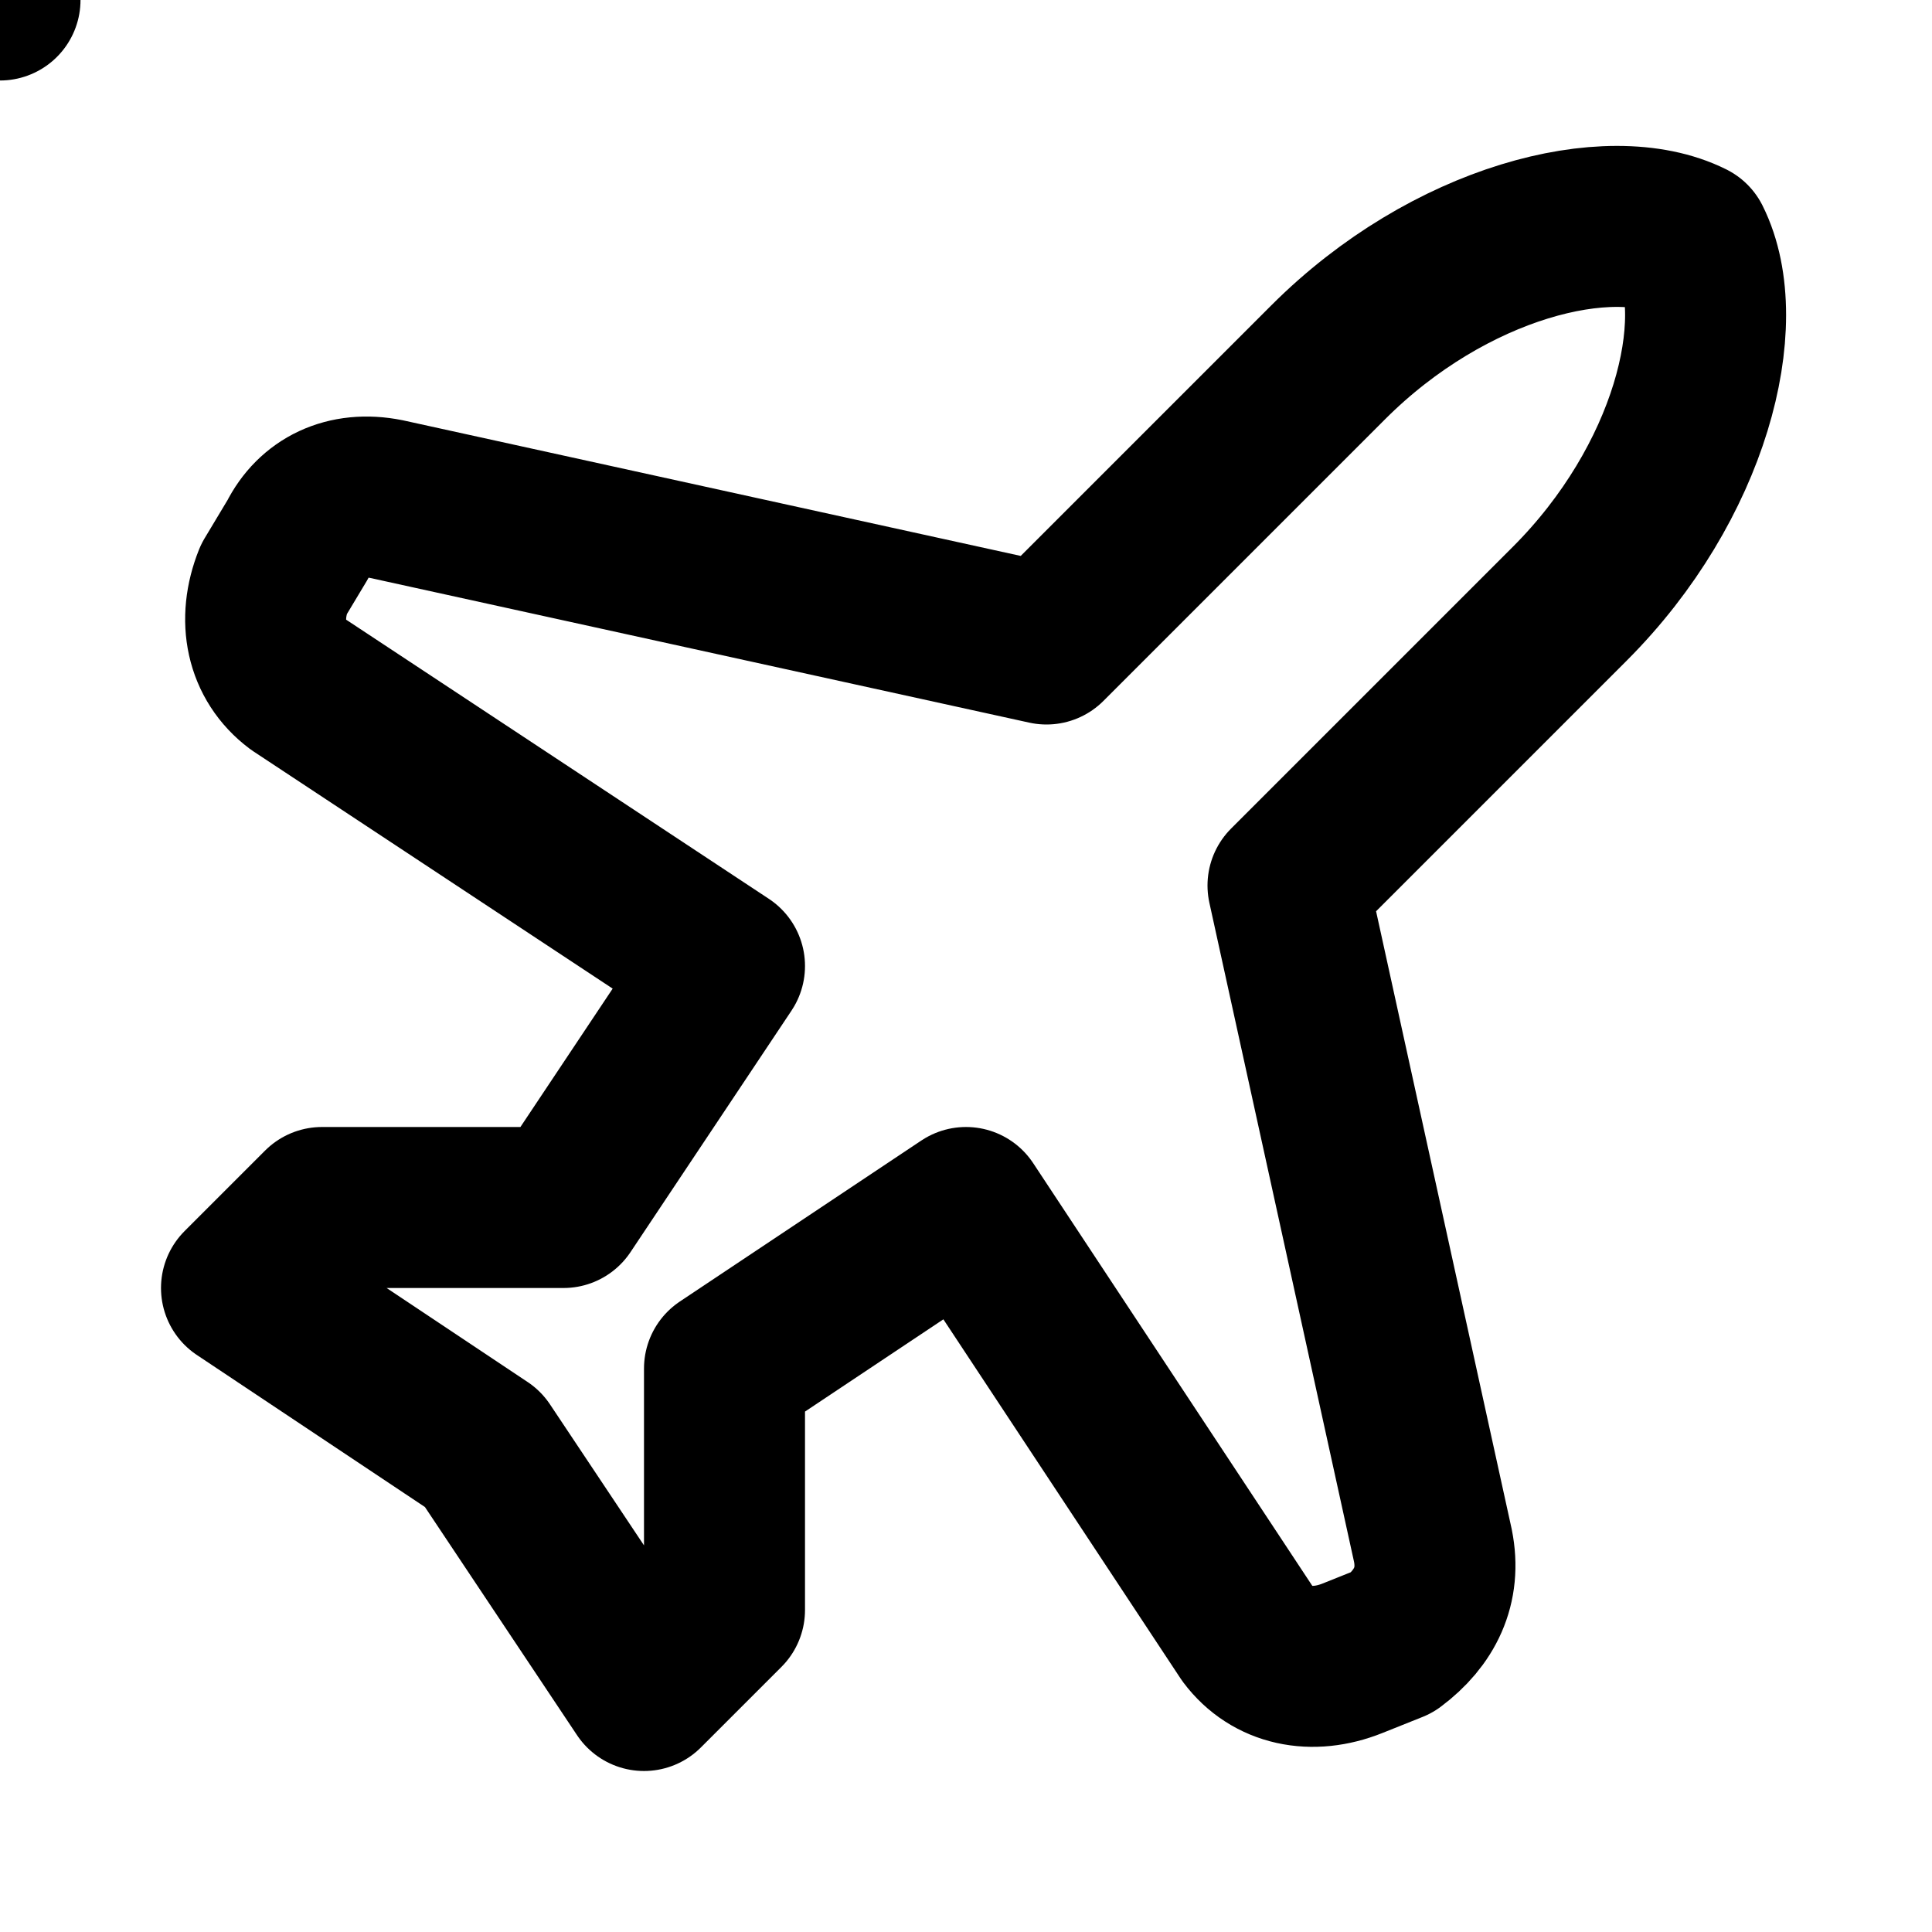
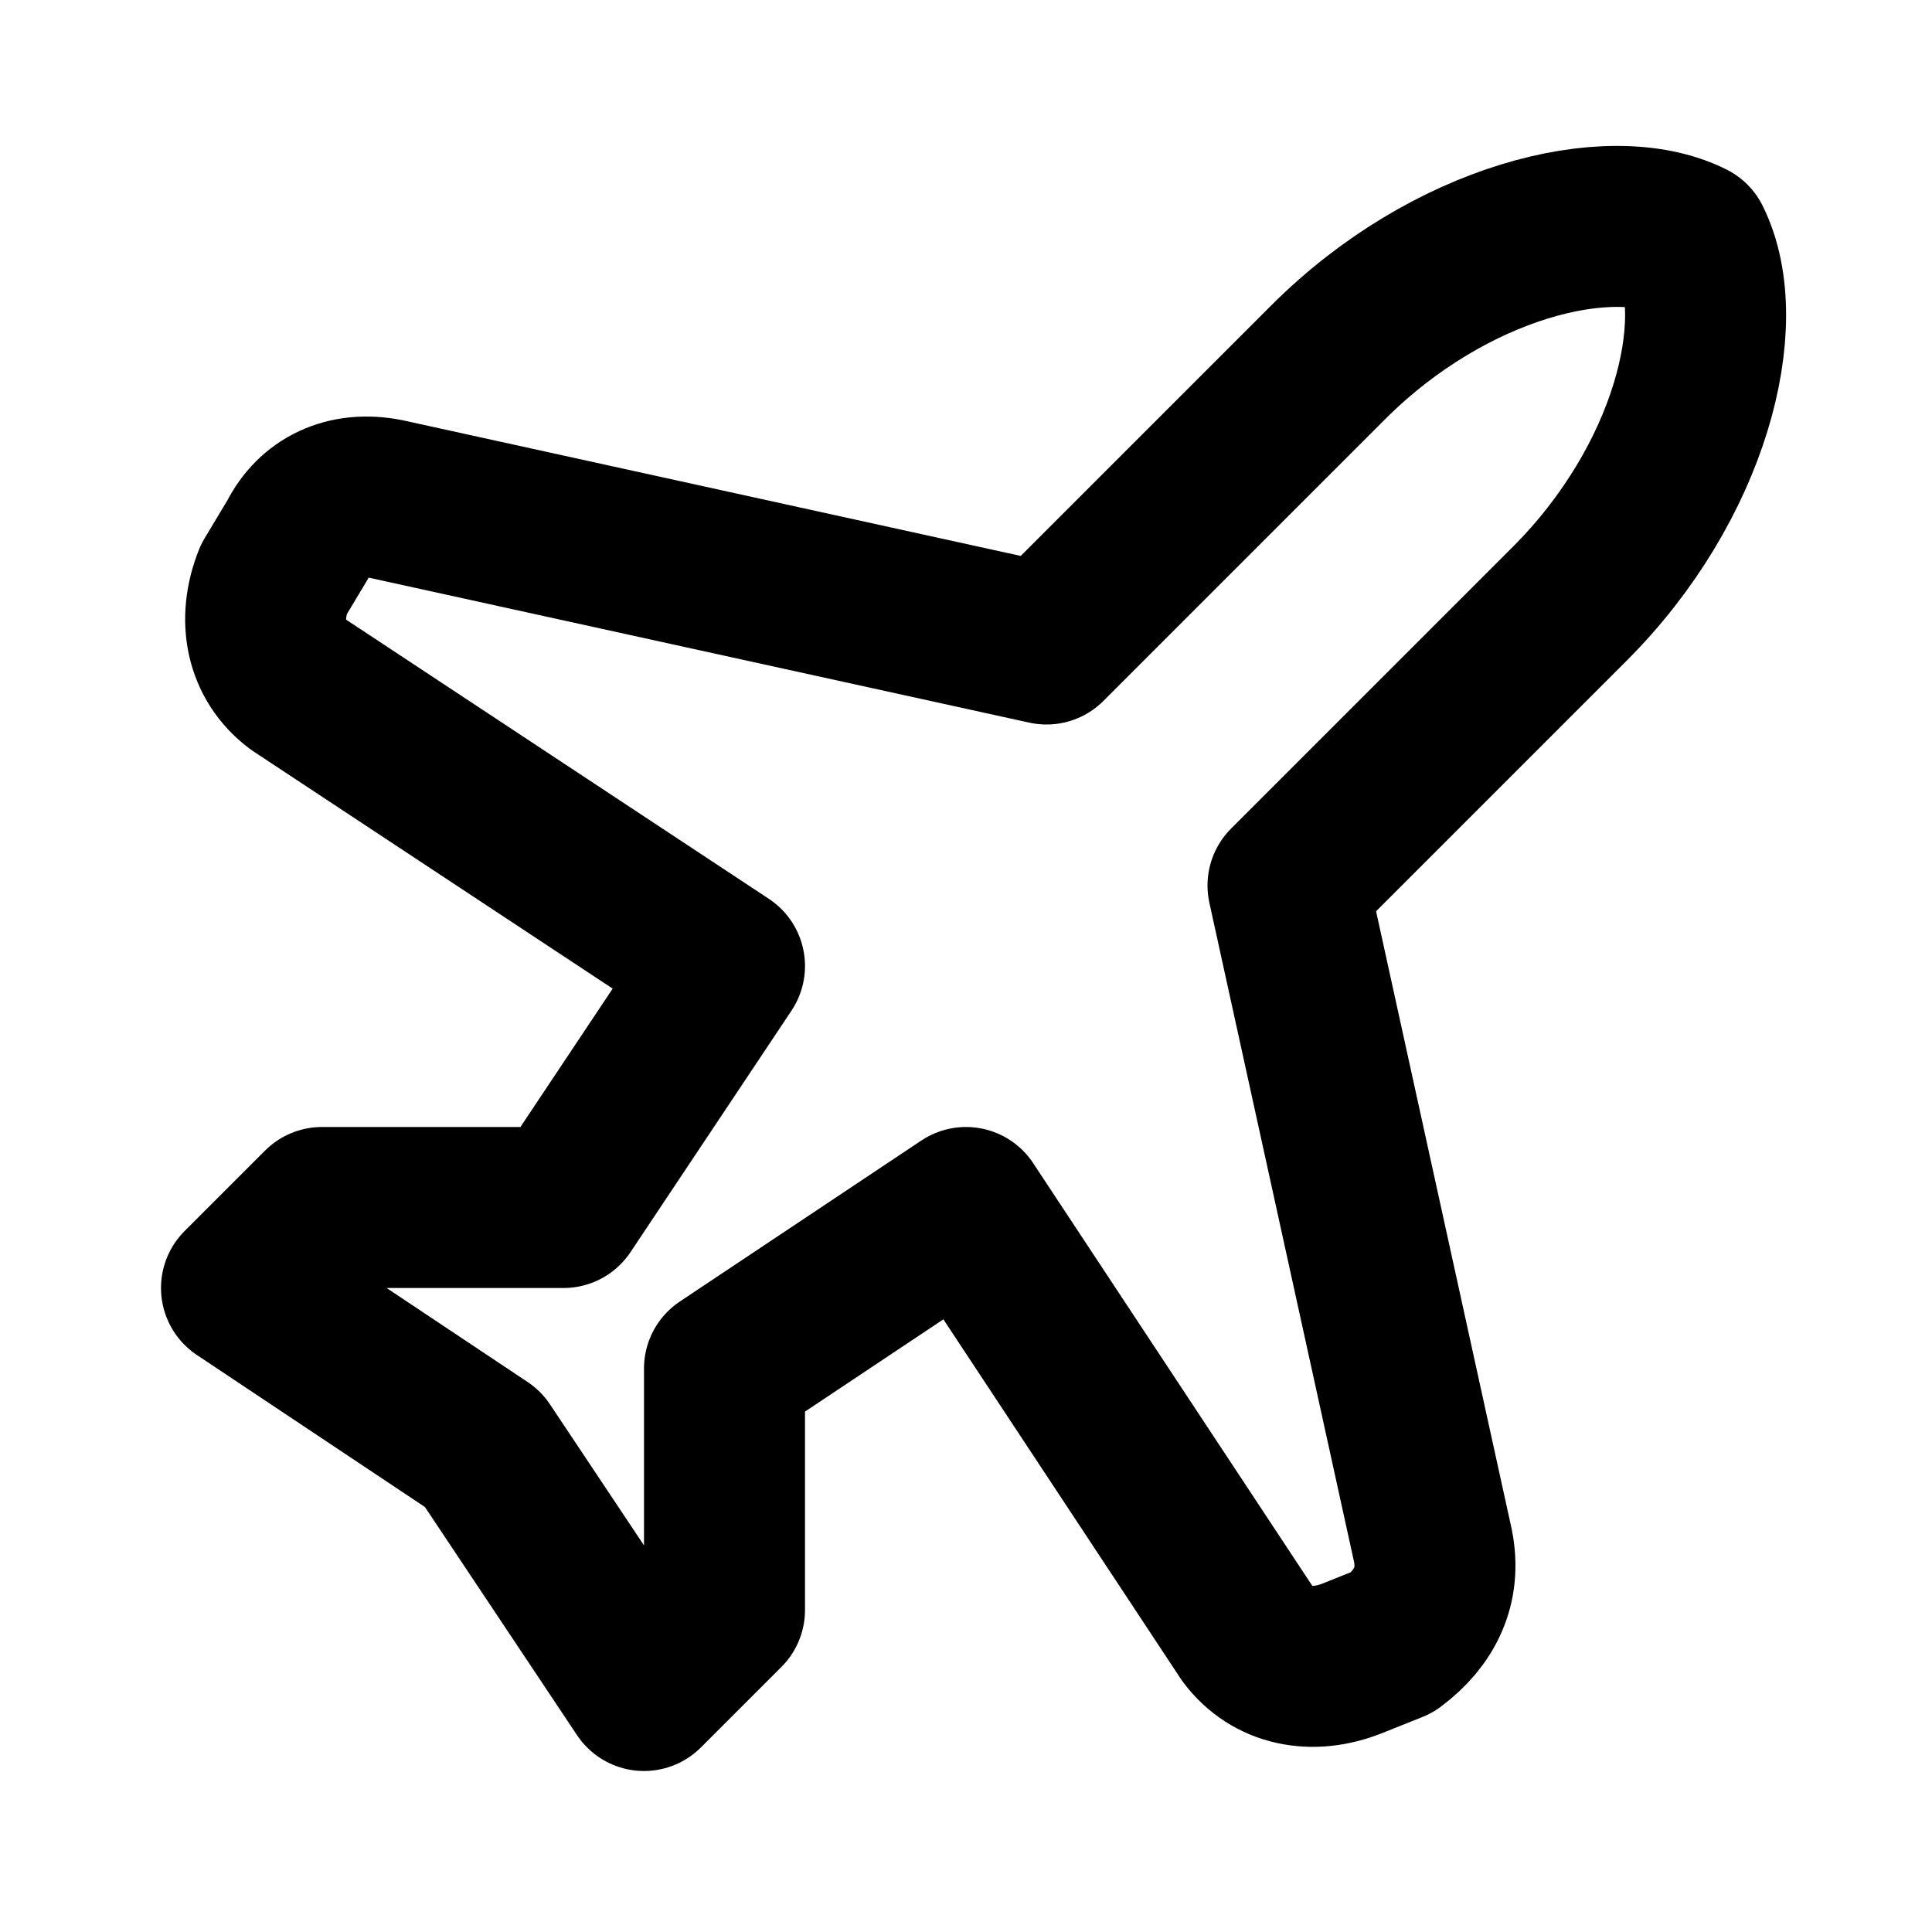
<svg xmlns="http://www.w3.org/2000/svg" width="24" height="24" viewBox="0 0 24 24" fill="none" stroke="currentColor" stroke-width="2" stroke-linecap="round" stroke-linejoin="round">
  <path d="M17.8 19.2L16 11l3.5-3.5C21 6 21.5 4 21 3c-1-.5-3 0-4.5 1.5L13 8 4.8 6.2c-.5-.1-.9.1-1.1.5l-.3.5c-.2.5-.1 1 .3 1.3L9 12l-2 3H4l-1 1 3 2 2 3 1-1v-3l3-2 3.5 5.3c.3.4.8.5 1.3.3l.5-.2c.4-.3.6-.7.5-1.2z" />
-   <line x1="line.x1" y1="line.y1" x2="line.x2" y2="line.y2" />
</svg>
